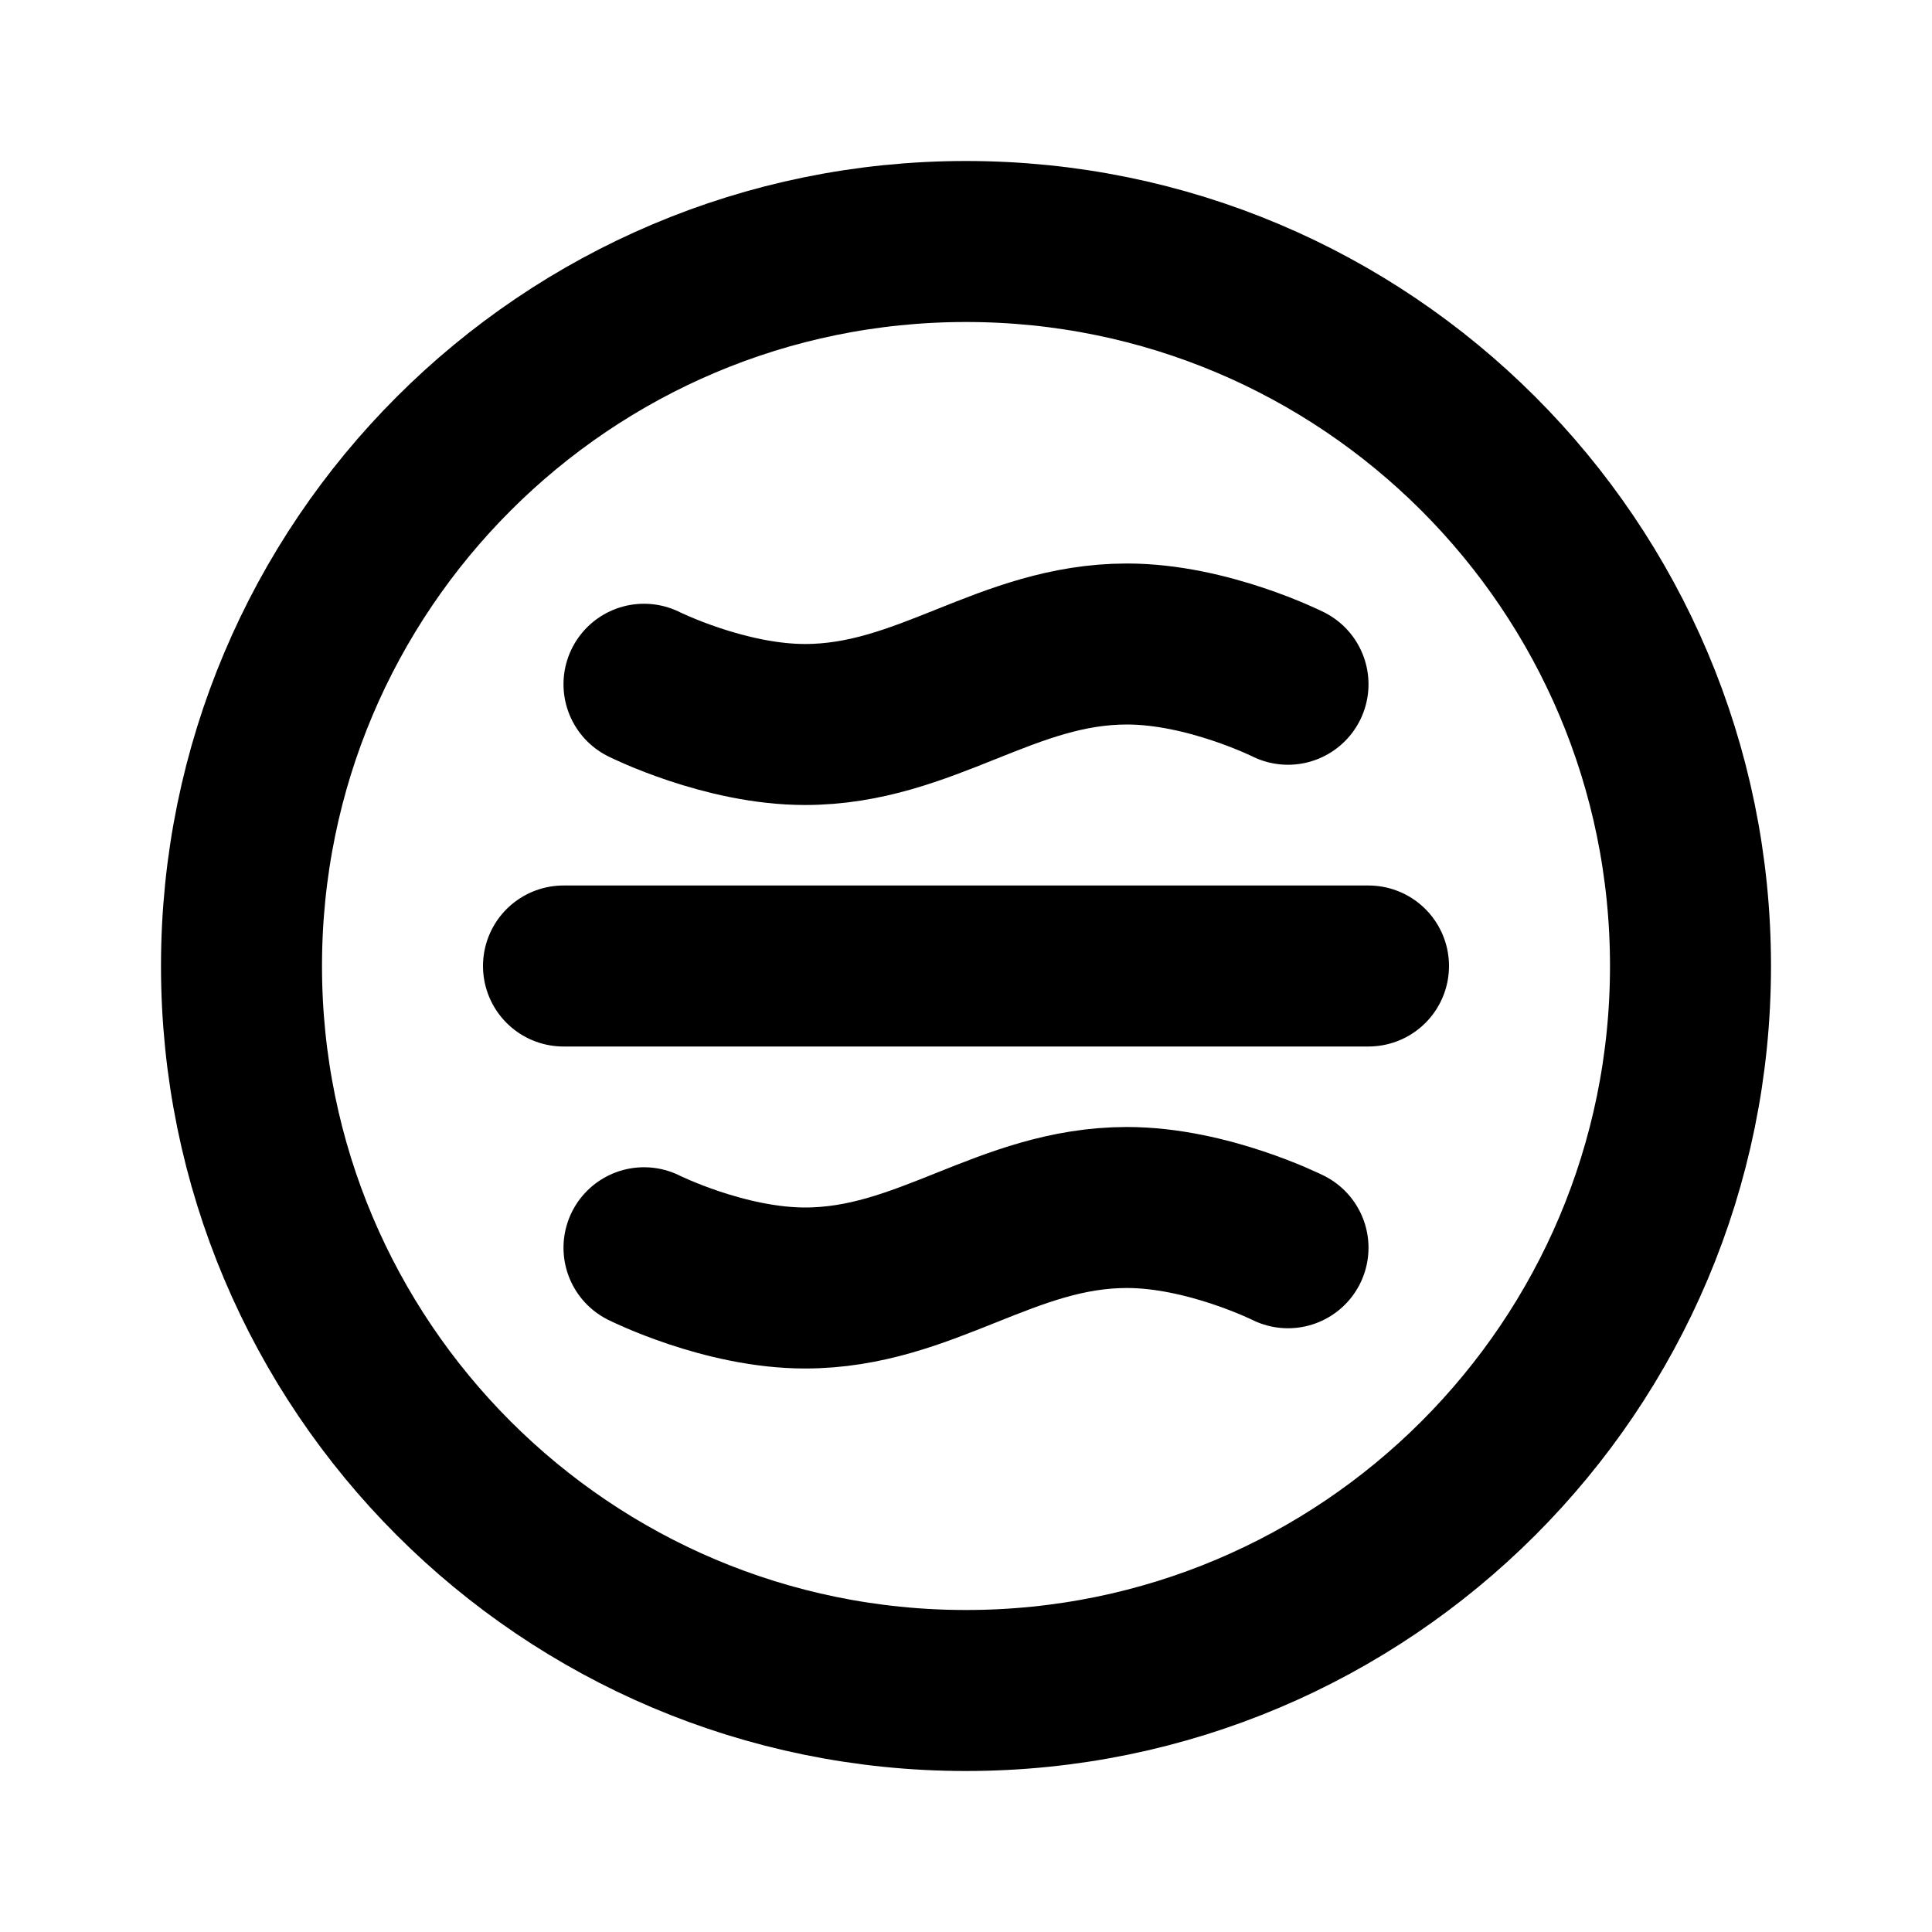
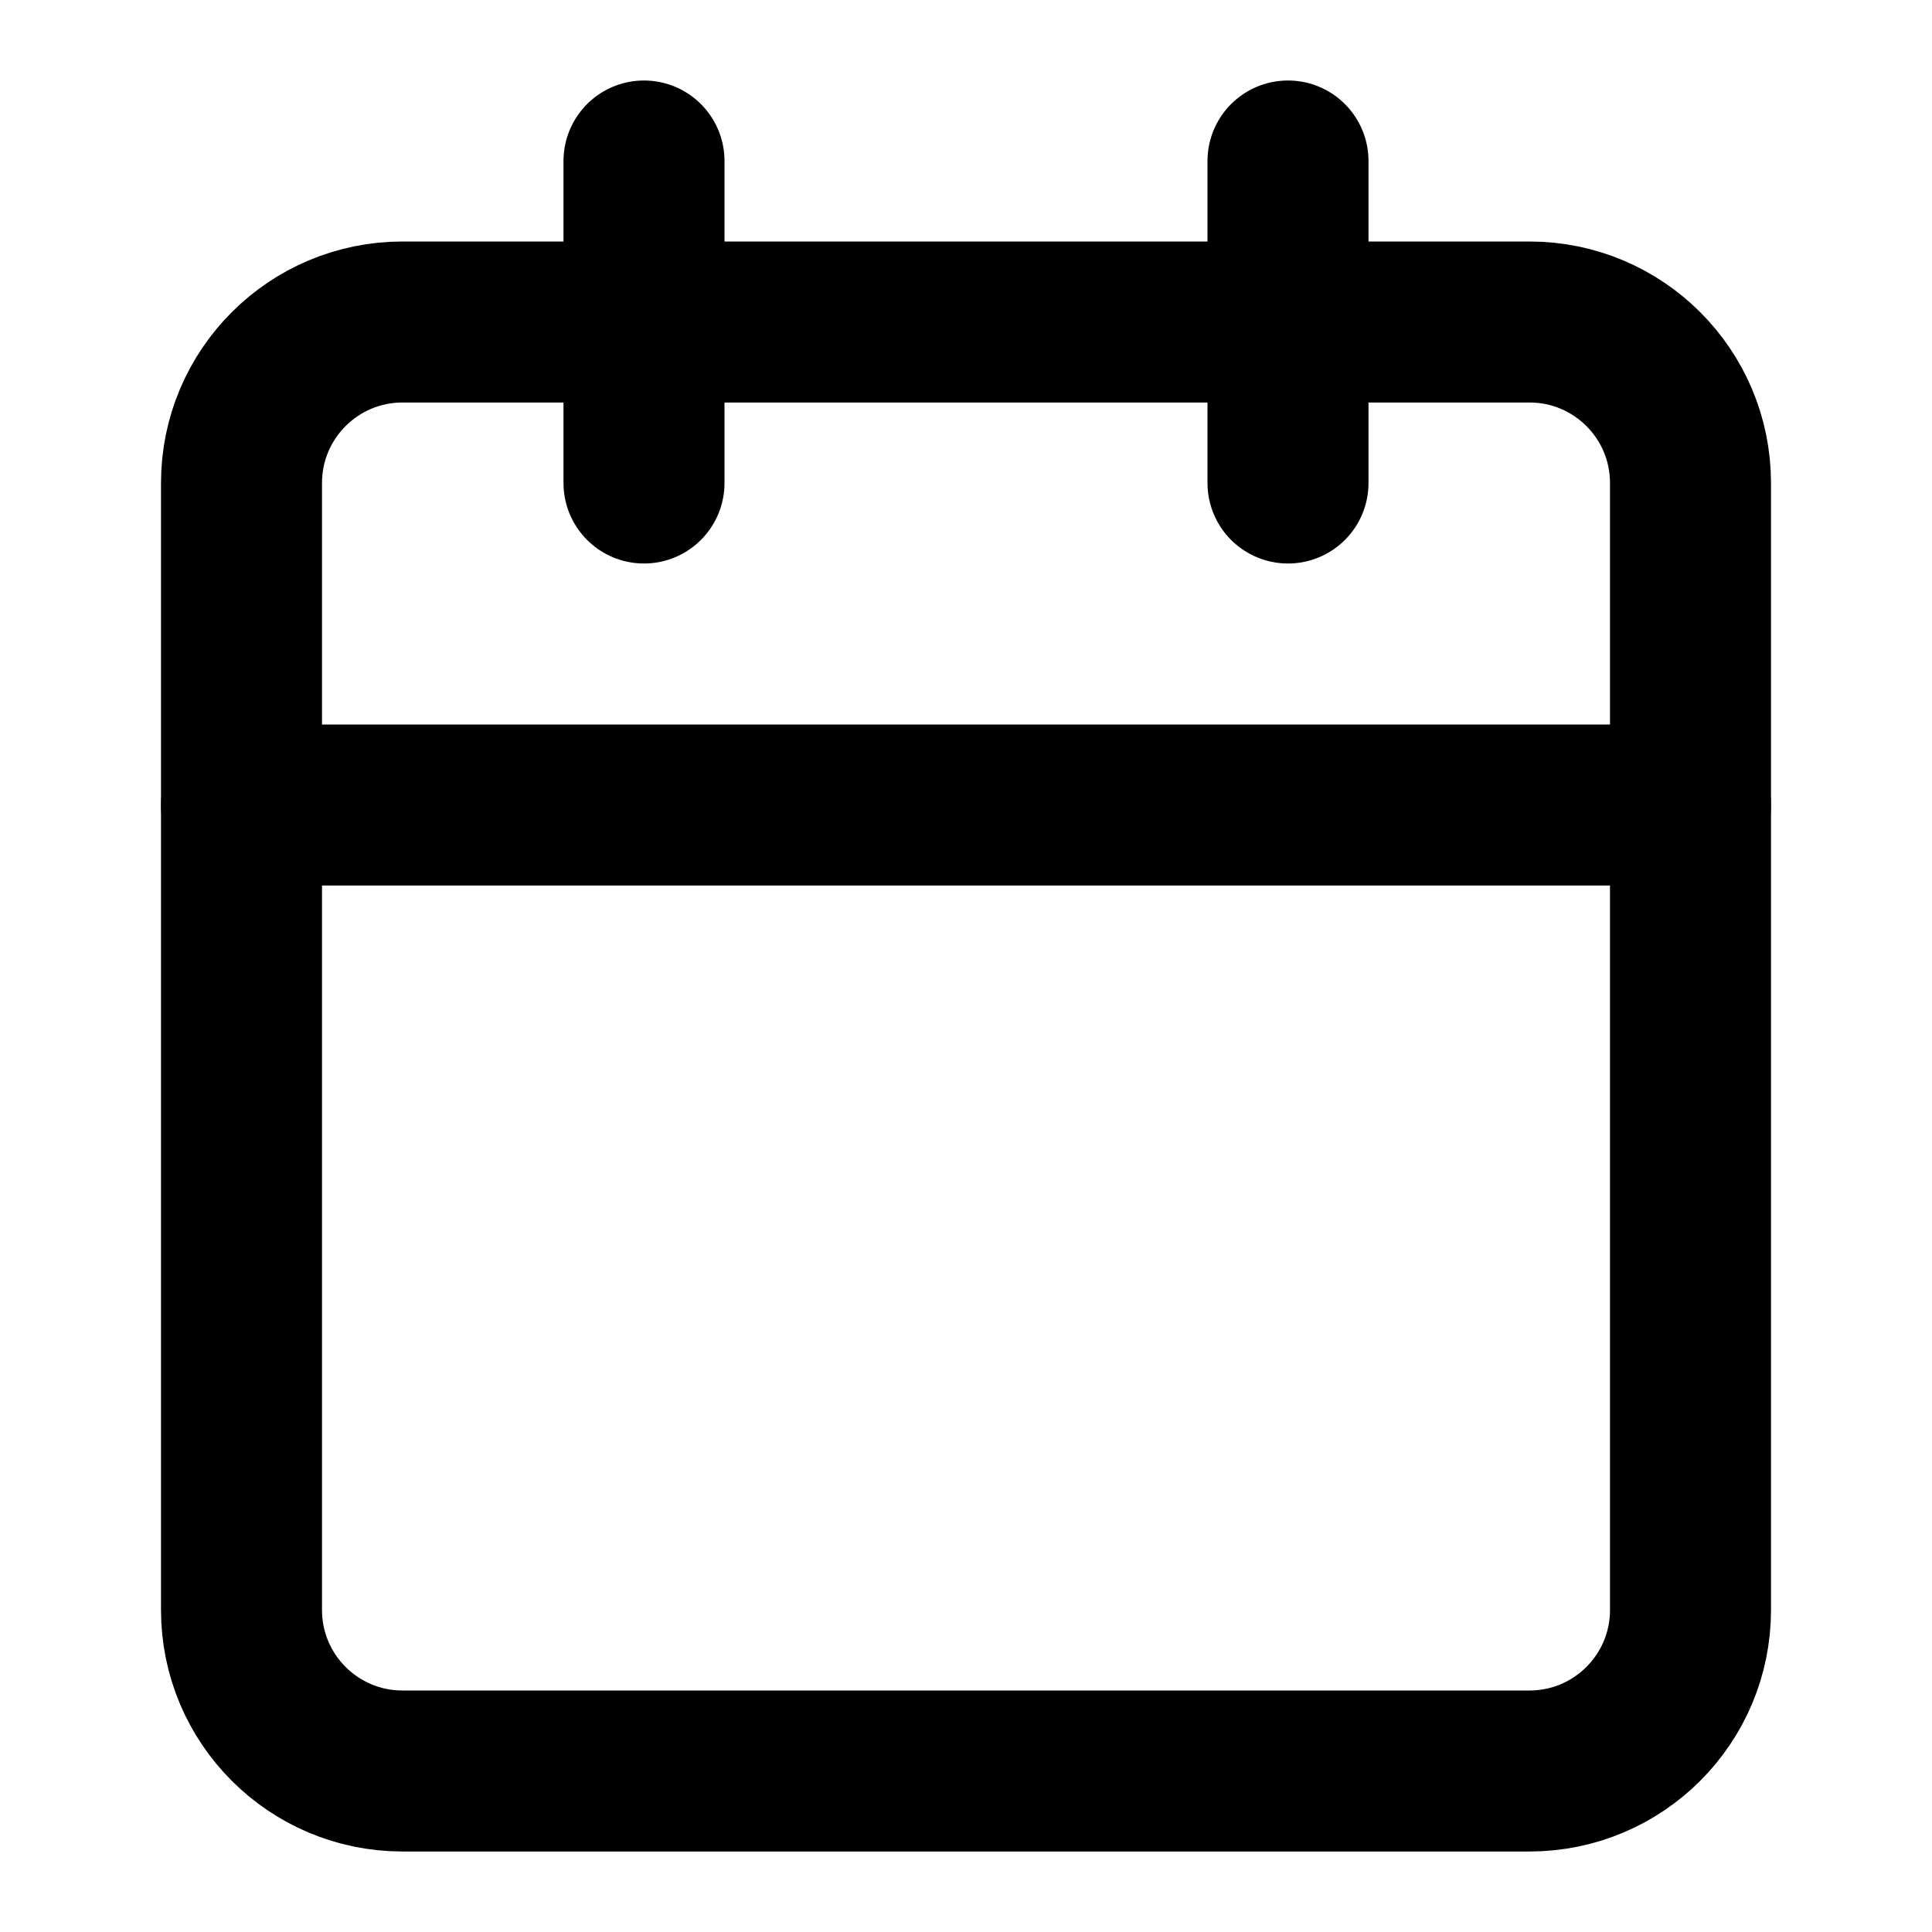
- <svg xmlns="http://www.w3.org/2000/svg" width="800px" height="800px" viewBox="0 0 24 24" fill="none">
-   <path d="M7 12H17M8 8.5C8 8.5 9 9 10 9C11.5 9 12.5 8 14 8C15 8 16 8.5 16 8.5M8 15.5C8 15.5 9 16 10 16C11.5 16 12.5 15 14 15C15 15 16 15.5 16 15.5M21 12C21 16.971 16.971 21 12 21C7.029 21 3 16.971 3 12C3 7.029 7.029 3 12 3C16.971 3 21 7.029 21 12Z" stroke="#000000" stroke-width="2" stroke-linecap="round" stroke-linejoin="round" />
+ <svg xmlns="http://www.w3.org/2000/svg" viewBox="0 0 24 24" fill="none" stroke="currentColor" stroke-width="2" stroke-linecap="round" stroke-linejoin="round">
+   <rect x="3" y="4" width="18" height="18" rx="2" ry="2" />
+   <line x1="16" y1="2" x2="16" y2="6" />
+   <line x1="8" y1="2" x2="8" y2="6" />
+   <line x1="3" y1="10" x2="21" y2="10" />
</svg>
